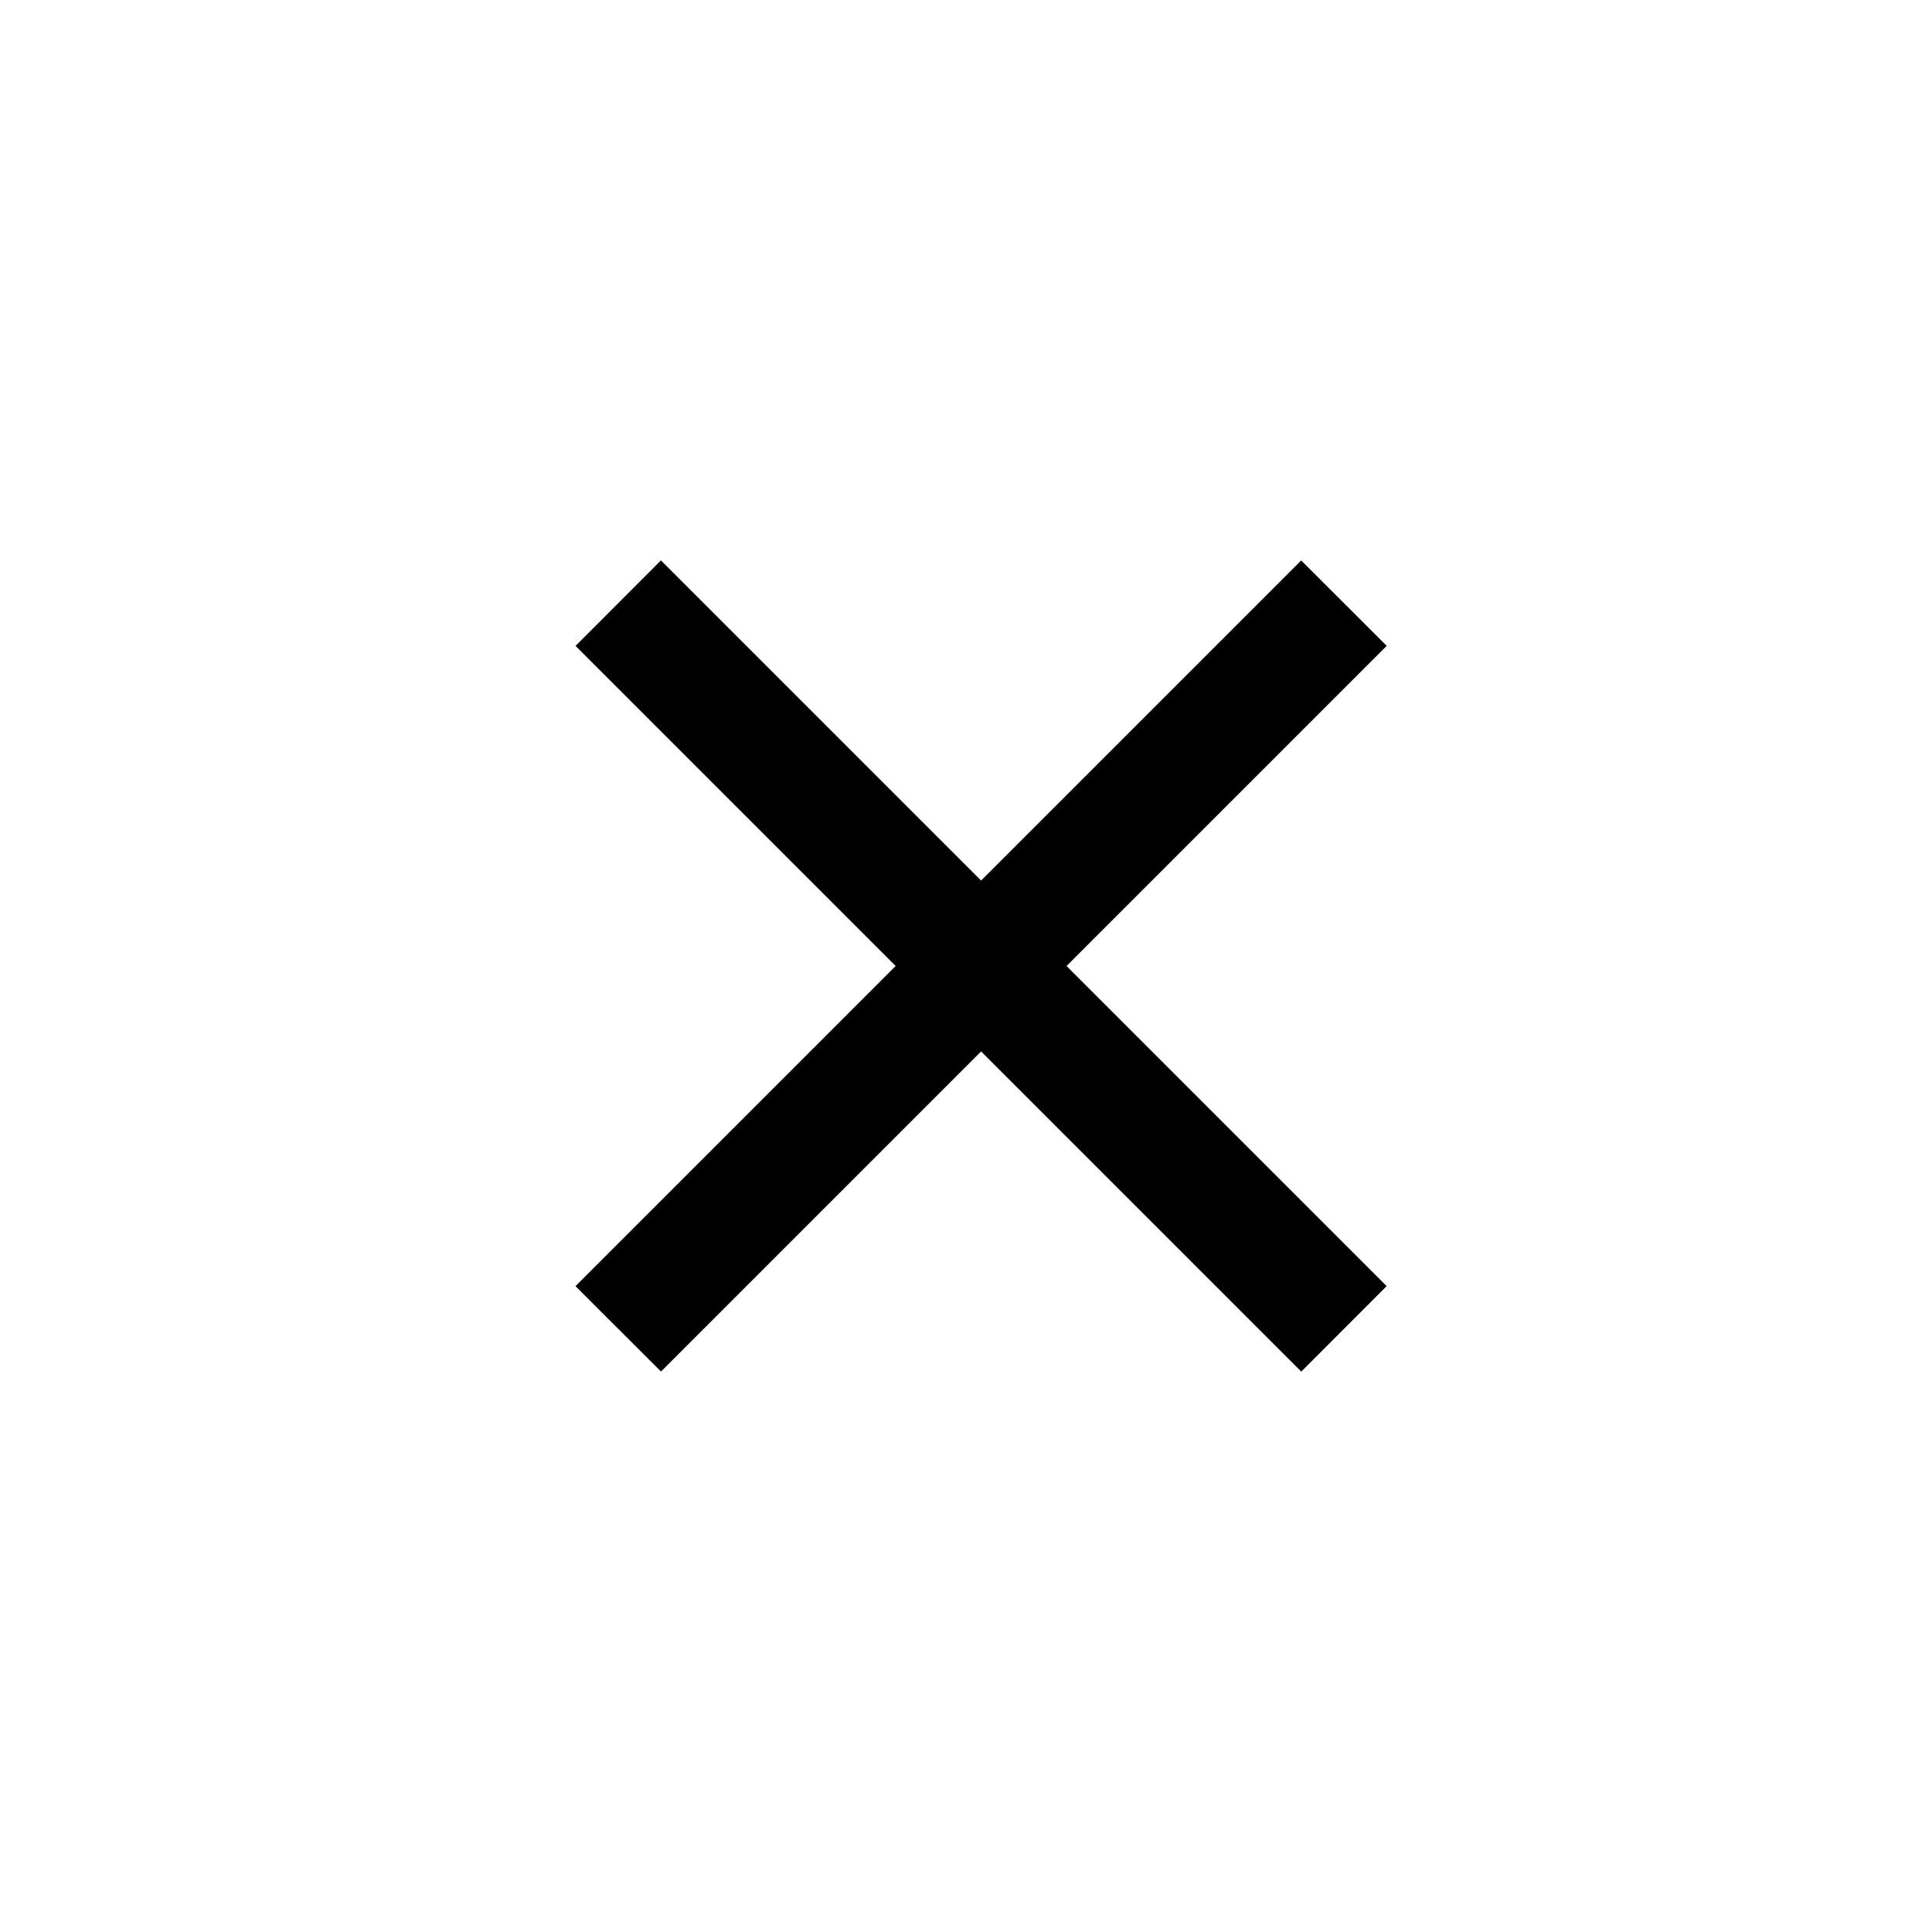
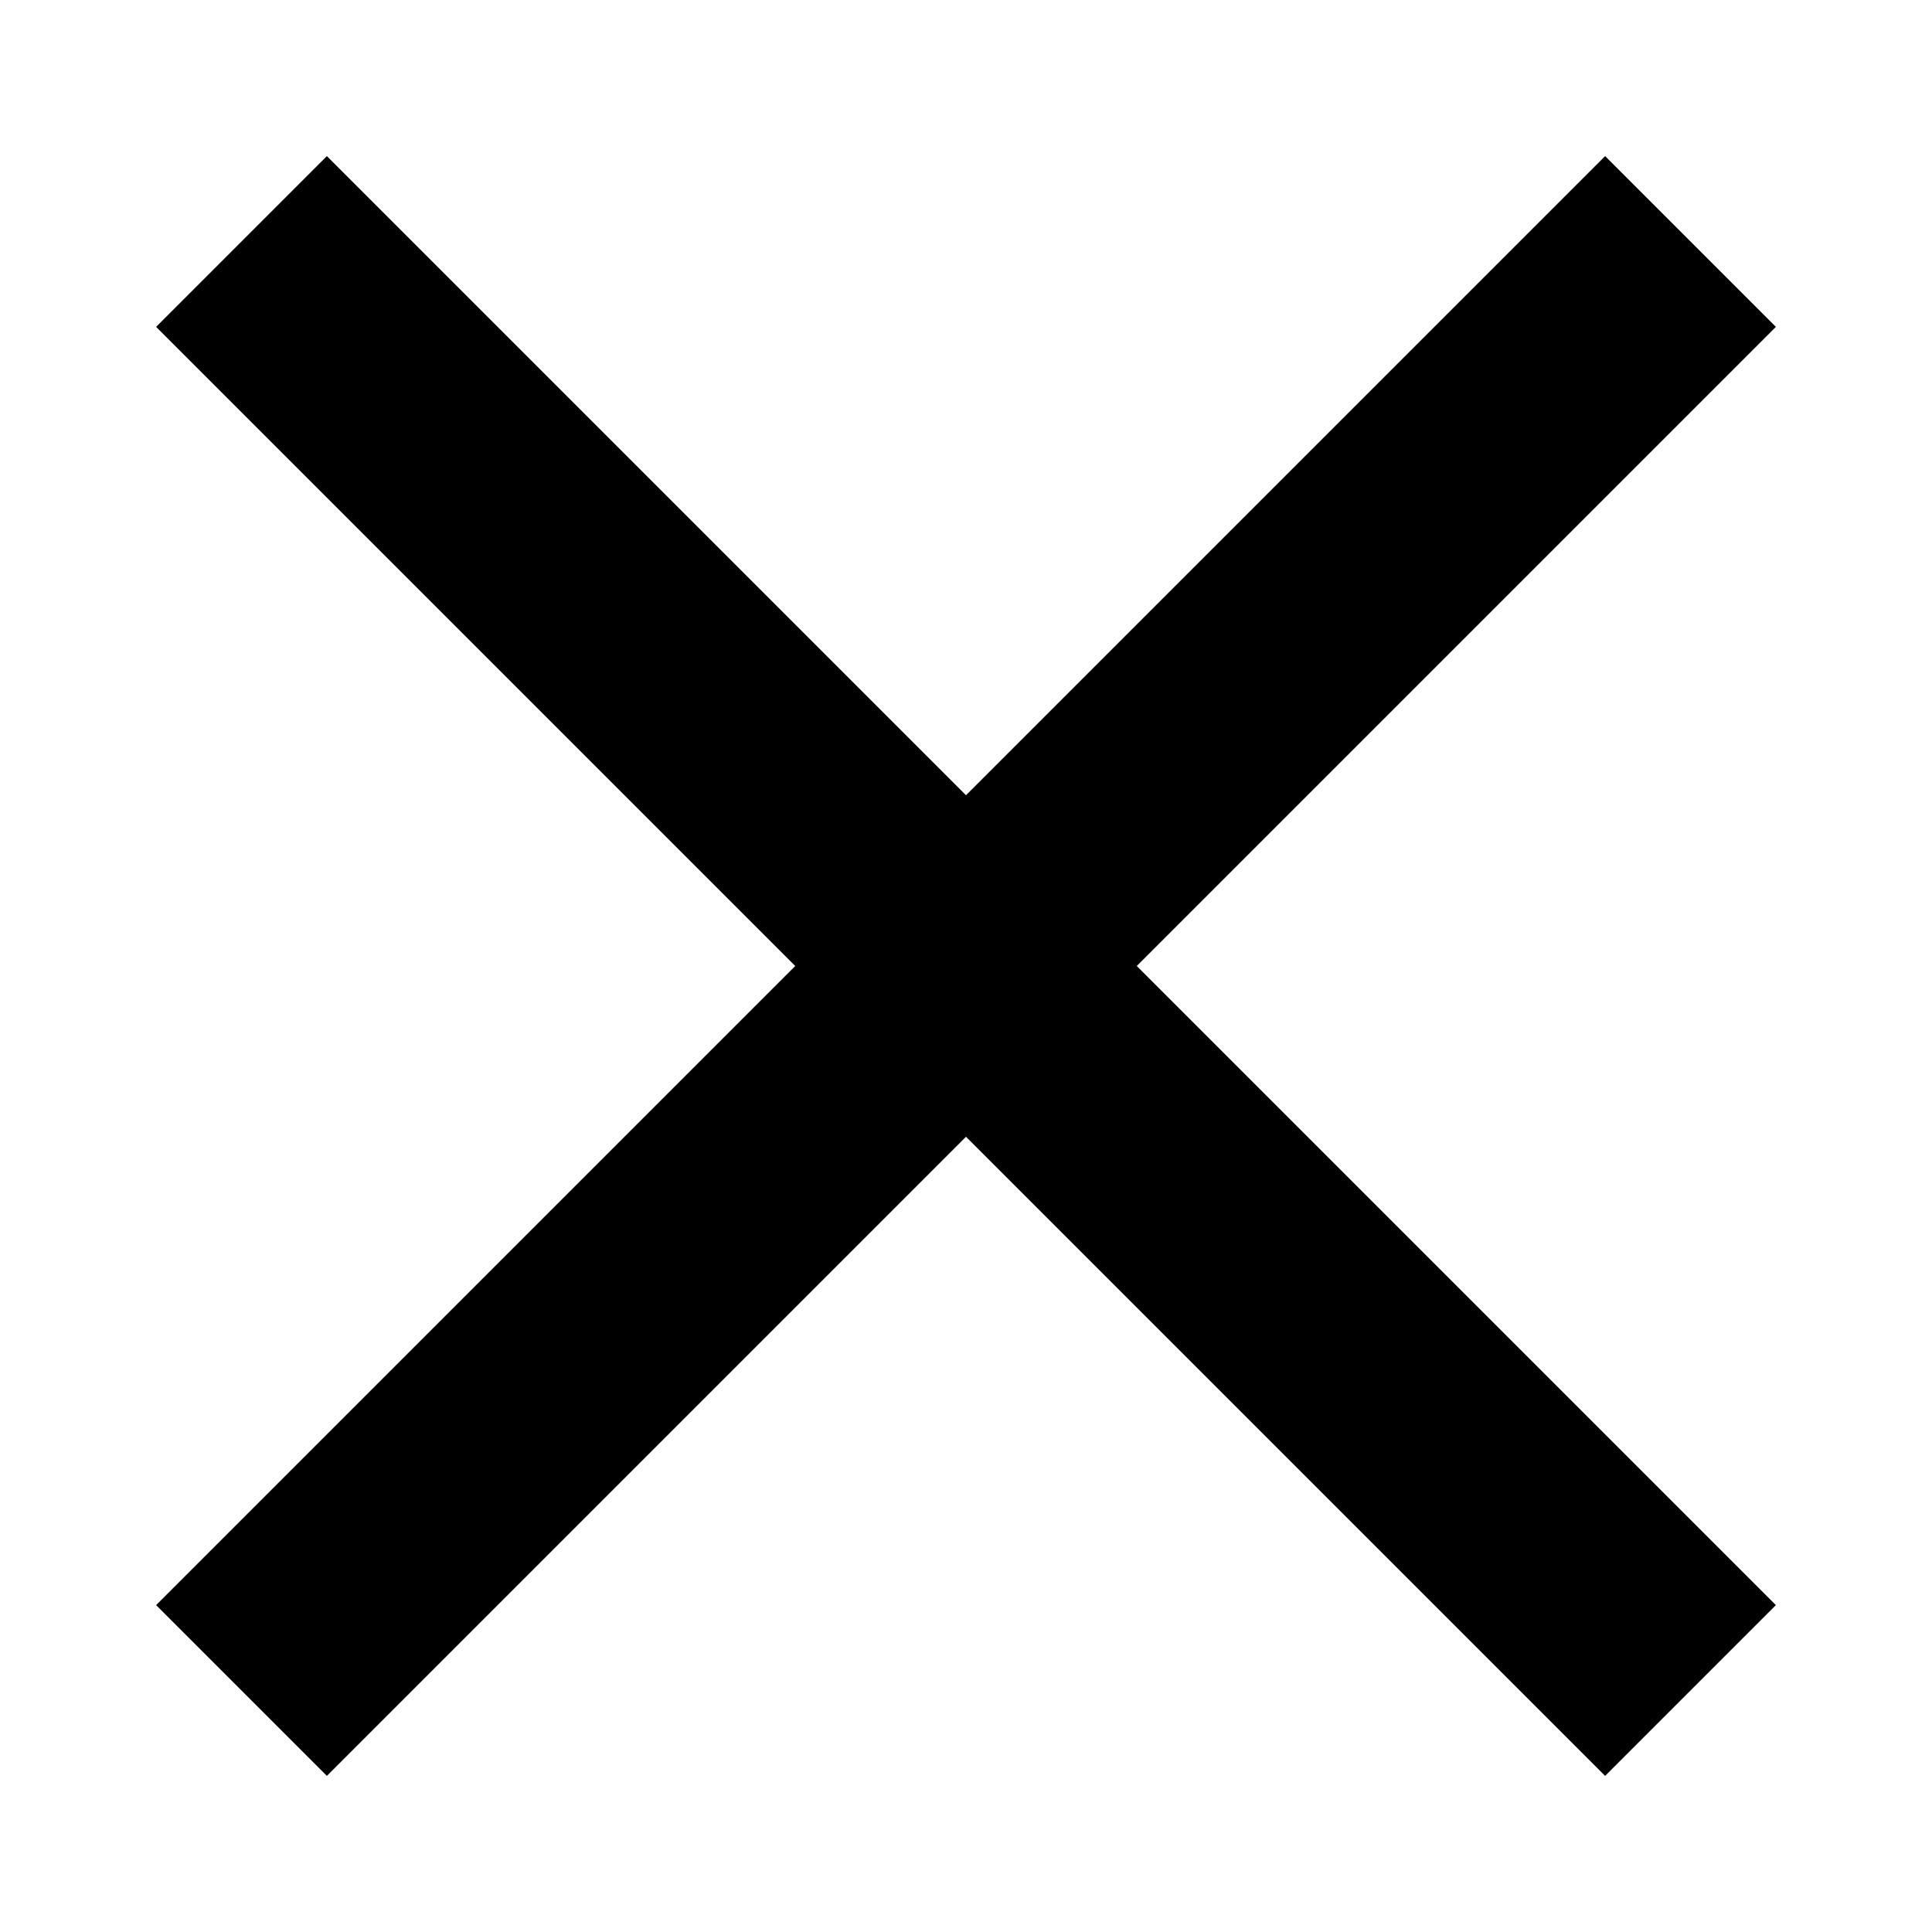
- <svg xmlns="http://www.w3.org/2000/svg" width="32" height="32" viewBox="0 0 32 32">
-   <g fill="#000" fill-rule="evenodd">
-     <path d="M9.532 21.303l12.02-12.02 1.416 1.414-12.02 12.02-1.416-1.414z" />
-     <path d="M10.947 9.282l12.02 12.02-1.414 1.416-12.02-12.02 1.414-1.416z" />
-   </g>
+ <svg xmlns="http://www.w3.org/2000/svg" width="16" height="16" viewBox="0 0 16 16">
+   <defs>
+     <style>.a{stroke:#000;stroke-miterlimit:10;stroke-width:2px;}</style>
+   </defs>
+   <line class="a" x1="2" y1="14" x2="14" y2="2" />
+   <line class="a" x1="14" y1="14" x2="2" y2="2" />
</svg>
